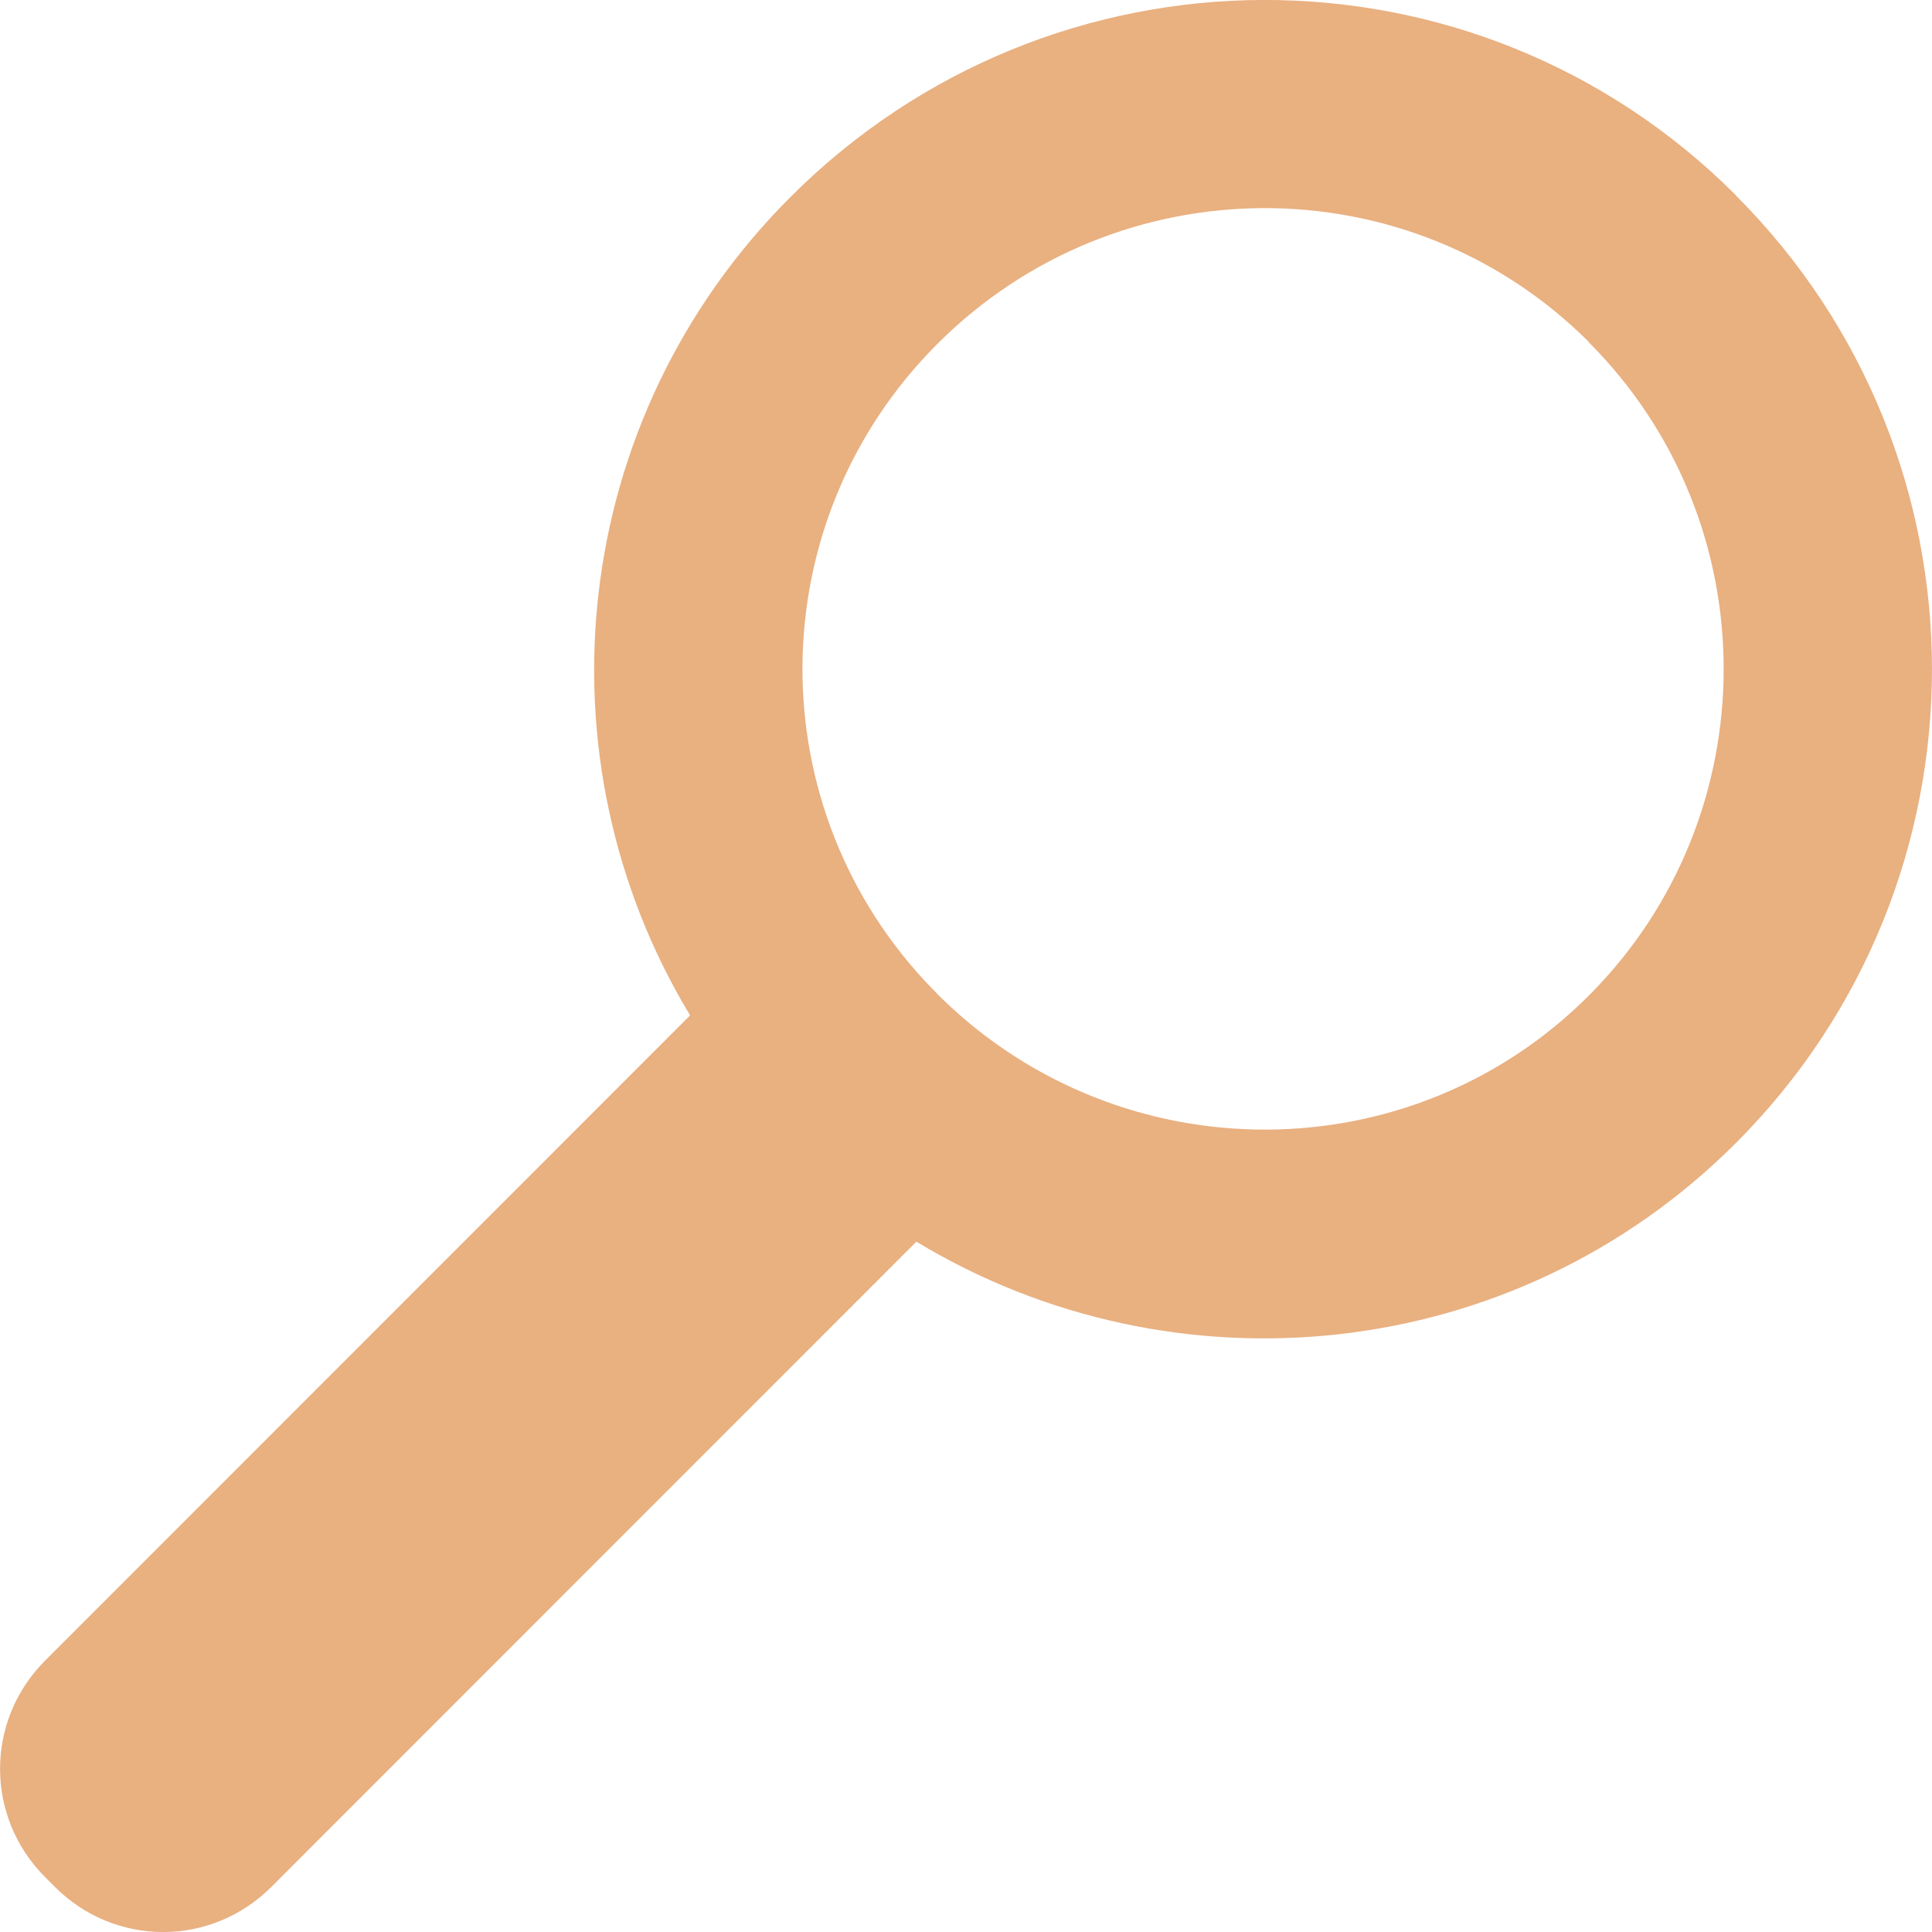
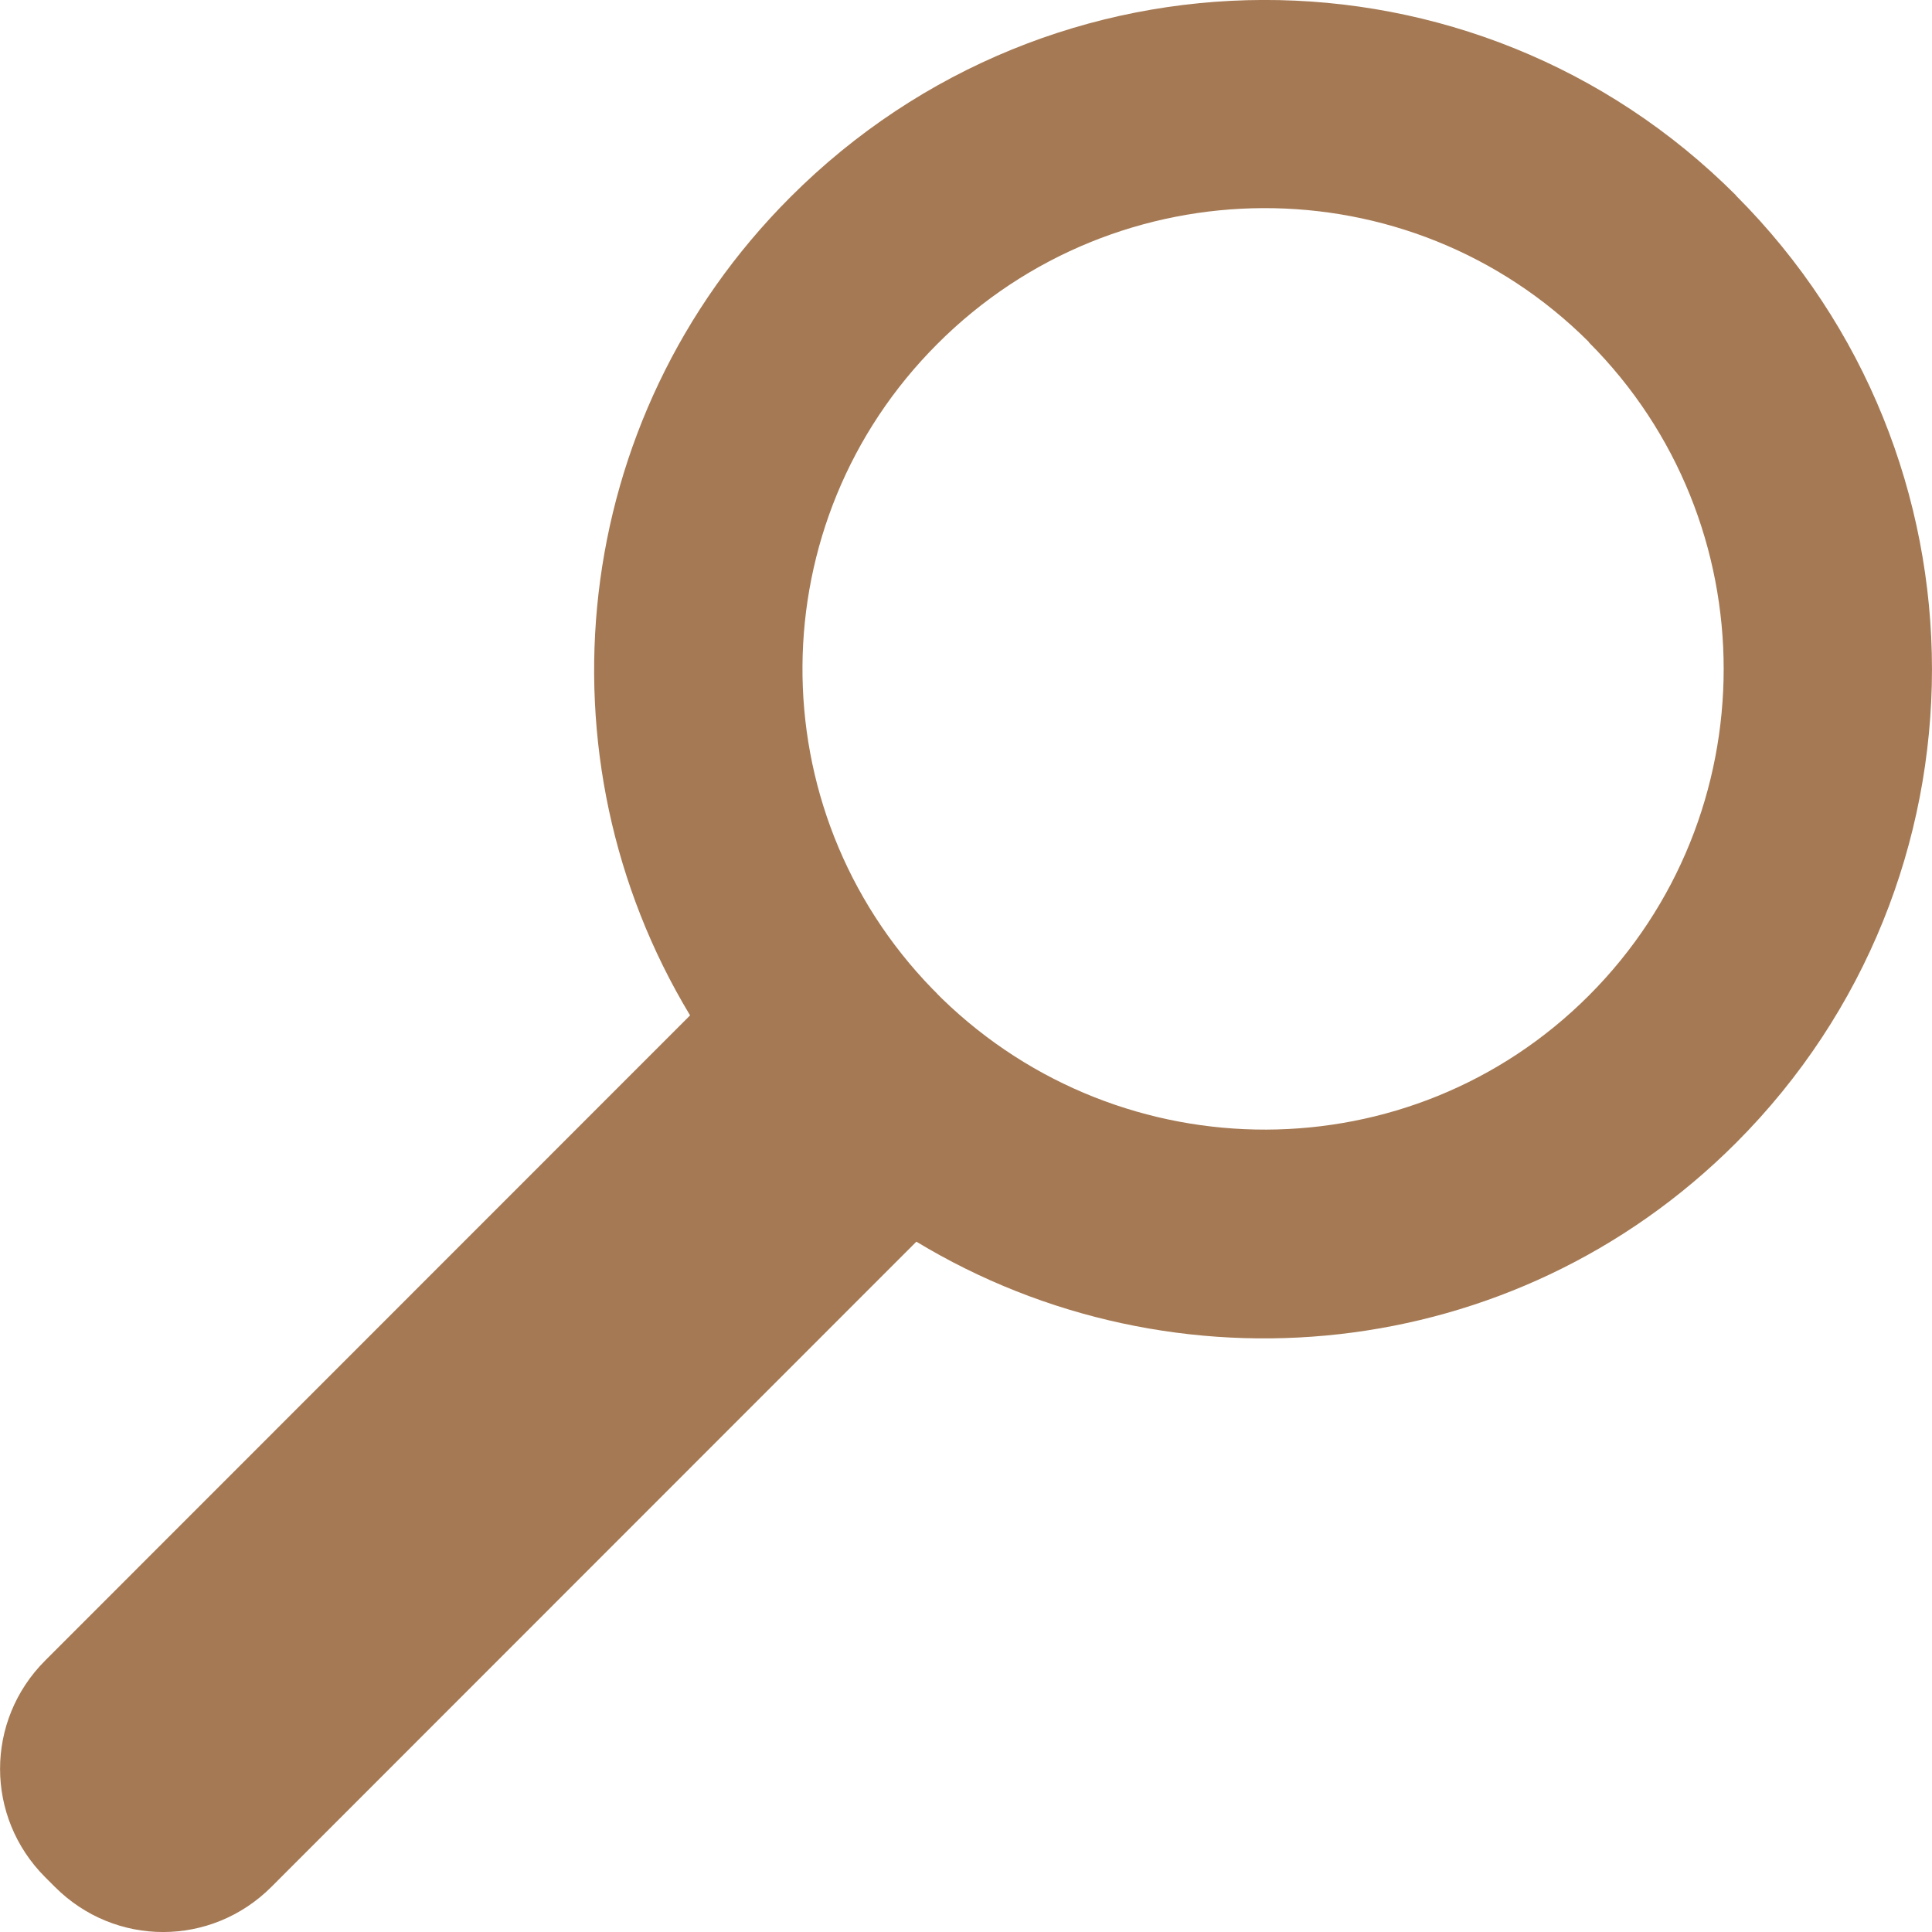
<svg xmlns="http://www.w3.org/2000/svg" width="16" height="16" id="svg2" version="1.1">
  <defs id="defs4" />
  <g id="layer1" transform="translate(0,-1036.362)">
-     <path id="path4156" d="m 14.376,1037.979 c -2.165,-2.166 -5.666,-2.152 -7.831,0.016 -1.841,1.842 -2.117,4.645 -0.83,6.776 l -5.341,5.343 c -0.498,0.498 -0.498,1.296 0,1.794 l 0.08,0.08 c 0.498,0.499 1.295,0.499 1.794,0 l 5.341,-5.343 c 2.133,1.29 4.946,1.025 6.787,-0.817 2.165,-2.166 2.165,-5.681 0,-7.847 z m -1.218,1.218 c 1.489,1.49 1.489,3.92 0,5.41 -1.475,1.476 -3.862,1.475 -5.355,0.027 l -0.04,-0.04 c -0.013,-0.016 -0.027,-0.027 -0.04,-0.041 -1.45,-1.492 -1.436,-3.867 0.04,-5.343 1.489,-1.49 3.906,-1.503 5.395,-0.016 z" style="line-height:normal;color:#000000;fill:#e9b080;fill-opacity:1" />
+     <path id="path4156" d="m 14.376,1037.979 c -2.165,-2.166 -5.666,-2.152 -7.831,0.016 -1.841,1.842 -2.117,4.645 -0.83,6.776 l -5.341,5.343 c -0.498,0.498 -0.498,1.296 0,1.794 l 0.08,0.08 c 0.498,0.499 1.295,0.499 1.794,0 l 5.341,-5.343 c 2.133,1.29 4.946,1.025 6.787,-0.817 2.165,-2.166 2.165,-5.681 0,-7.847 z m -1.218,1.218 c 1.489,1.49 1.489,3.92 0,5.41 -1.475,1.476 -3.862,1.475 -5.355,0.027 l -0.04,-0.04 c -0.013,-0.016 -0.027,-0.027 -0.04,-0.041 -1.45,-1.492 -1.436,-3.867 0.04,-5.343 1.489,-1.49 3.906,-1.503 5.395,-0.016 z" style="line-height:normal;color:#000000;fill:#a57953;fill-opacity:1" />
  </g>
</svg>
